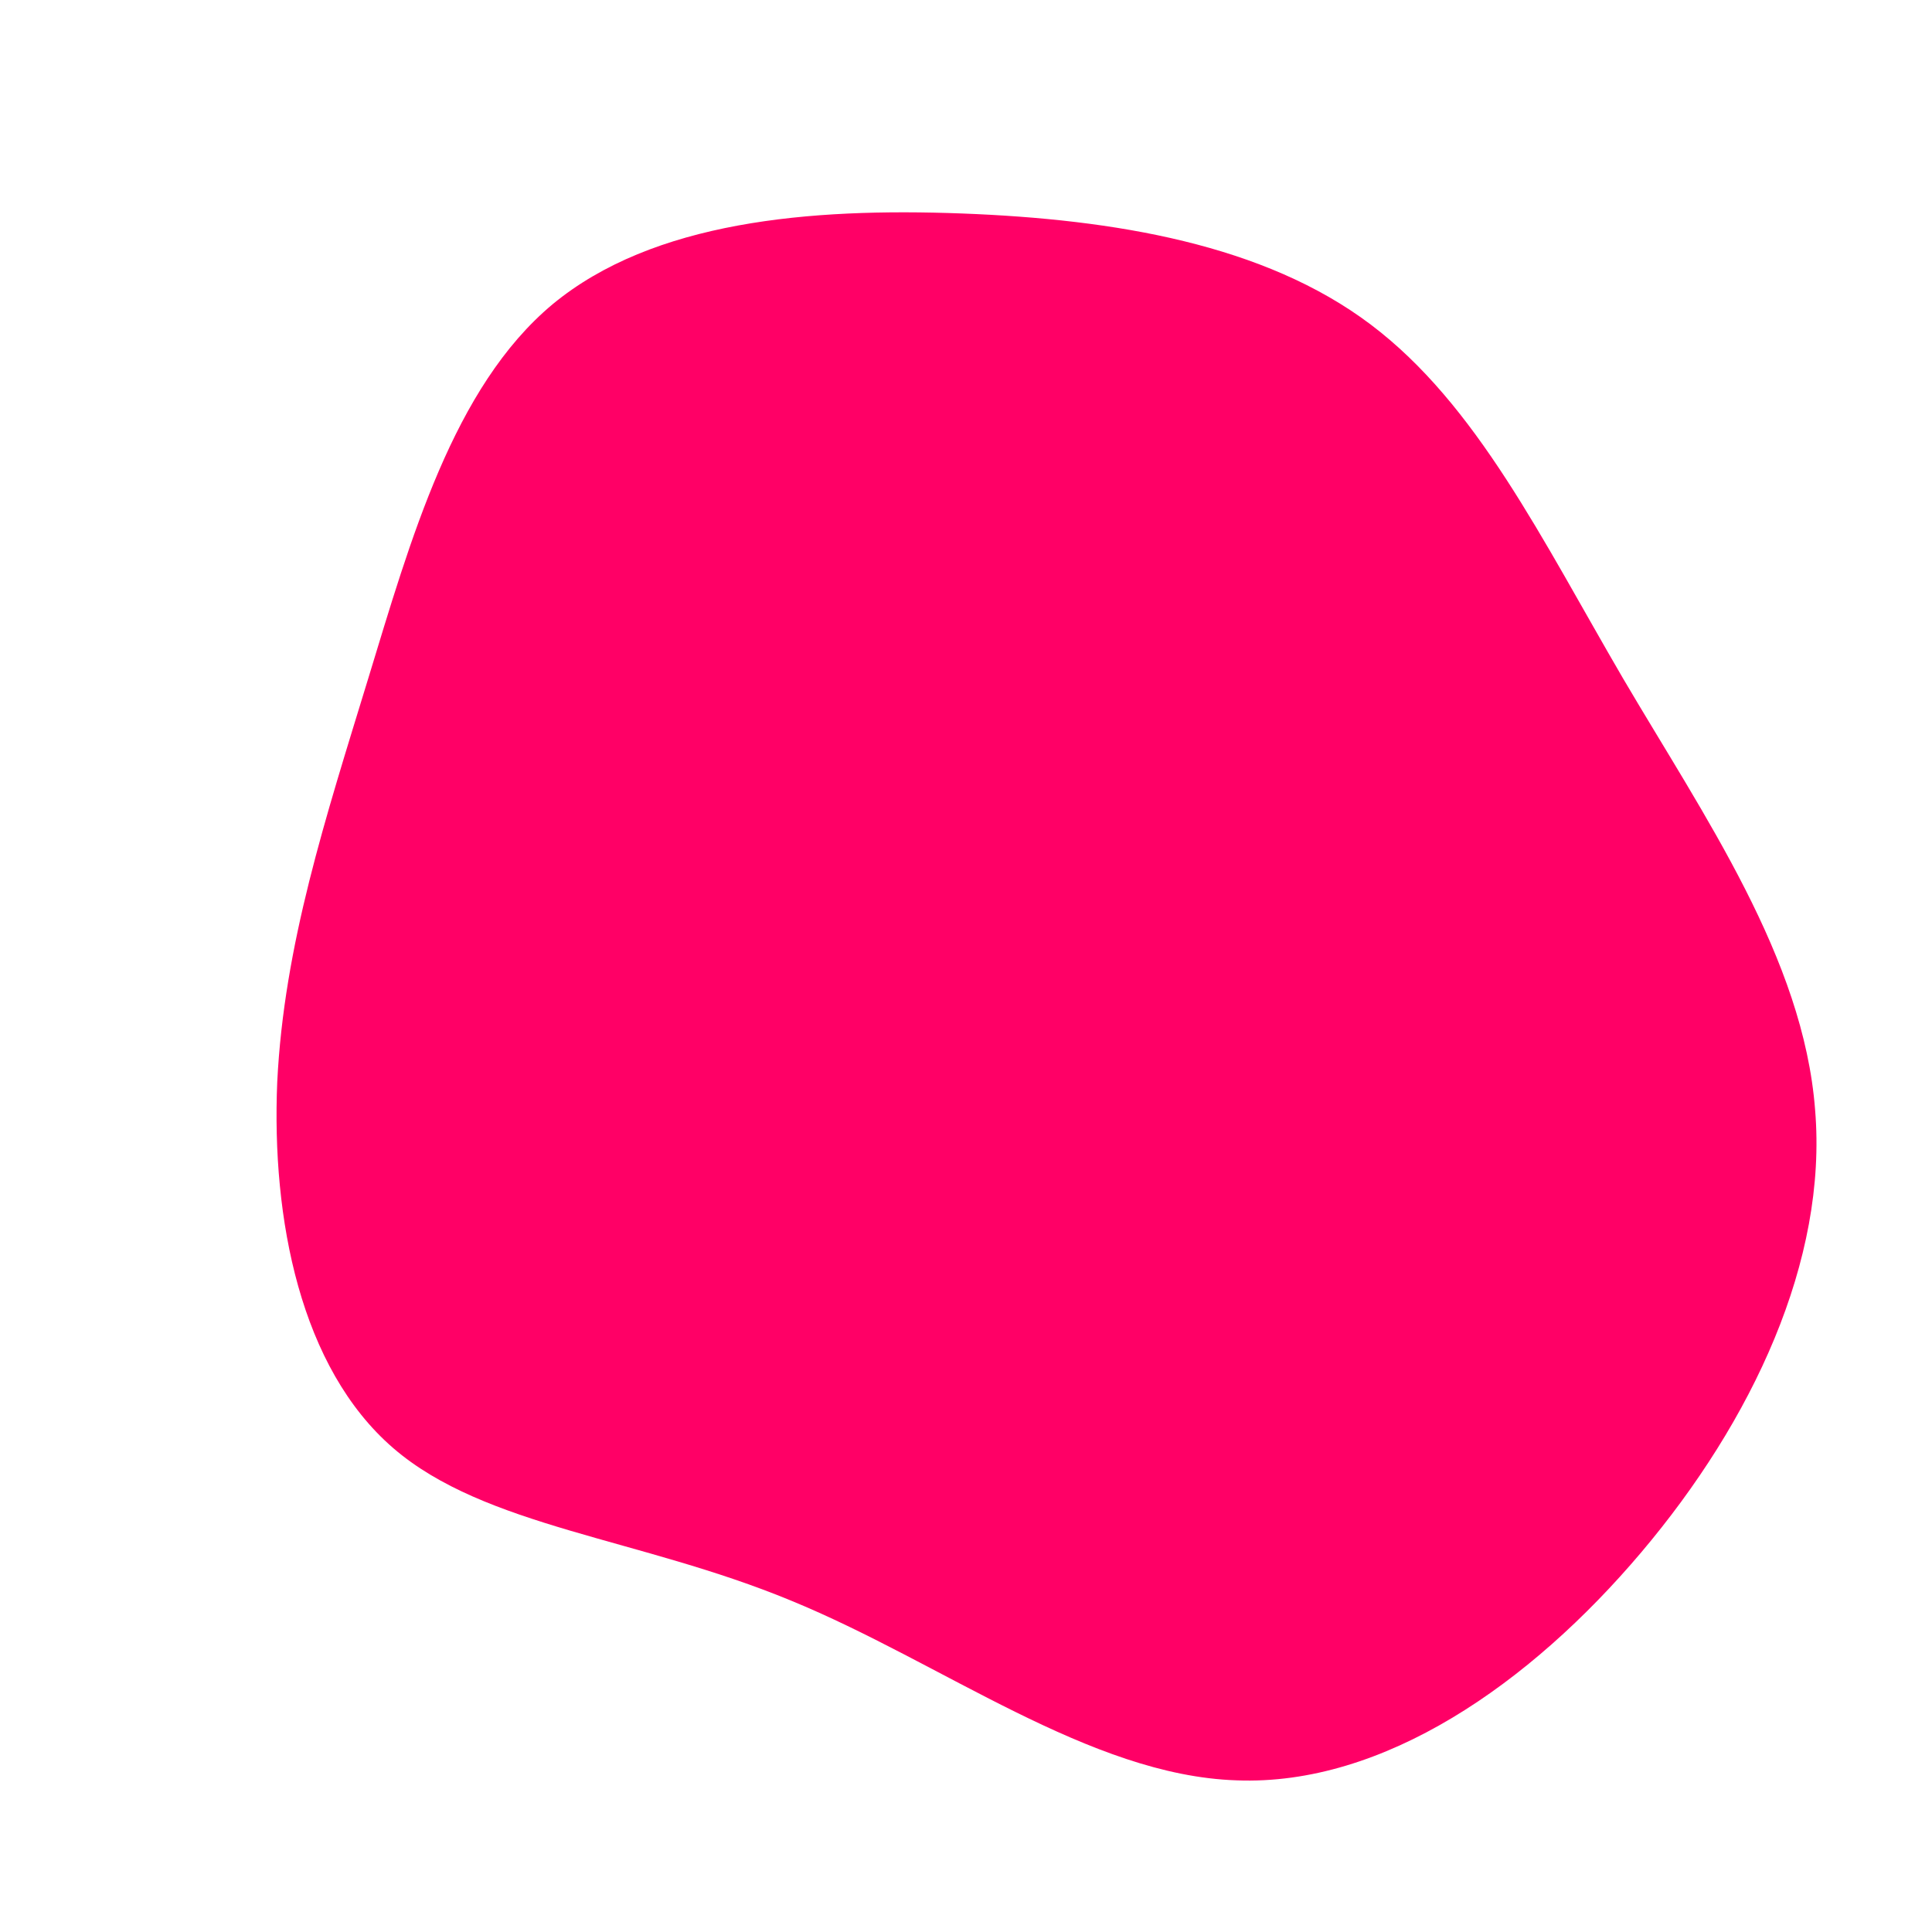
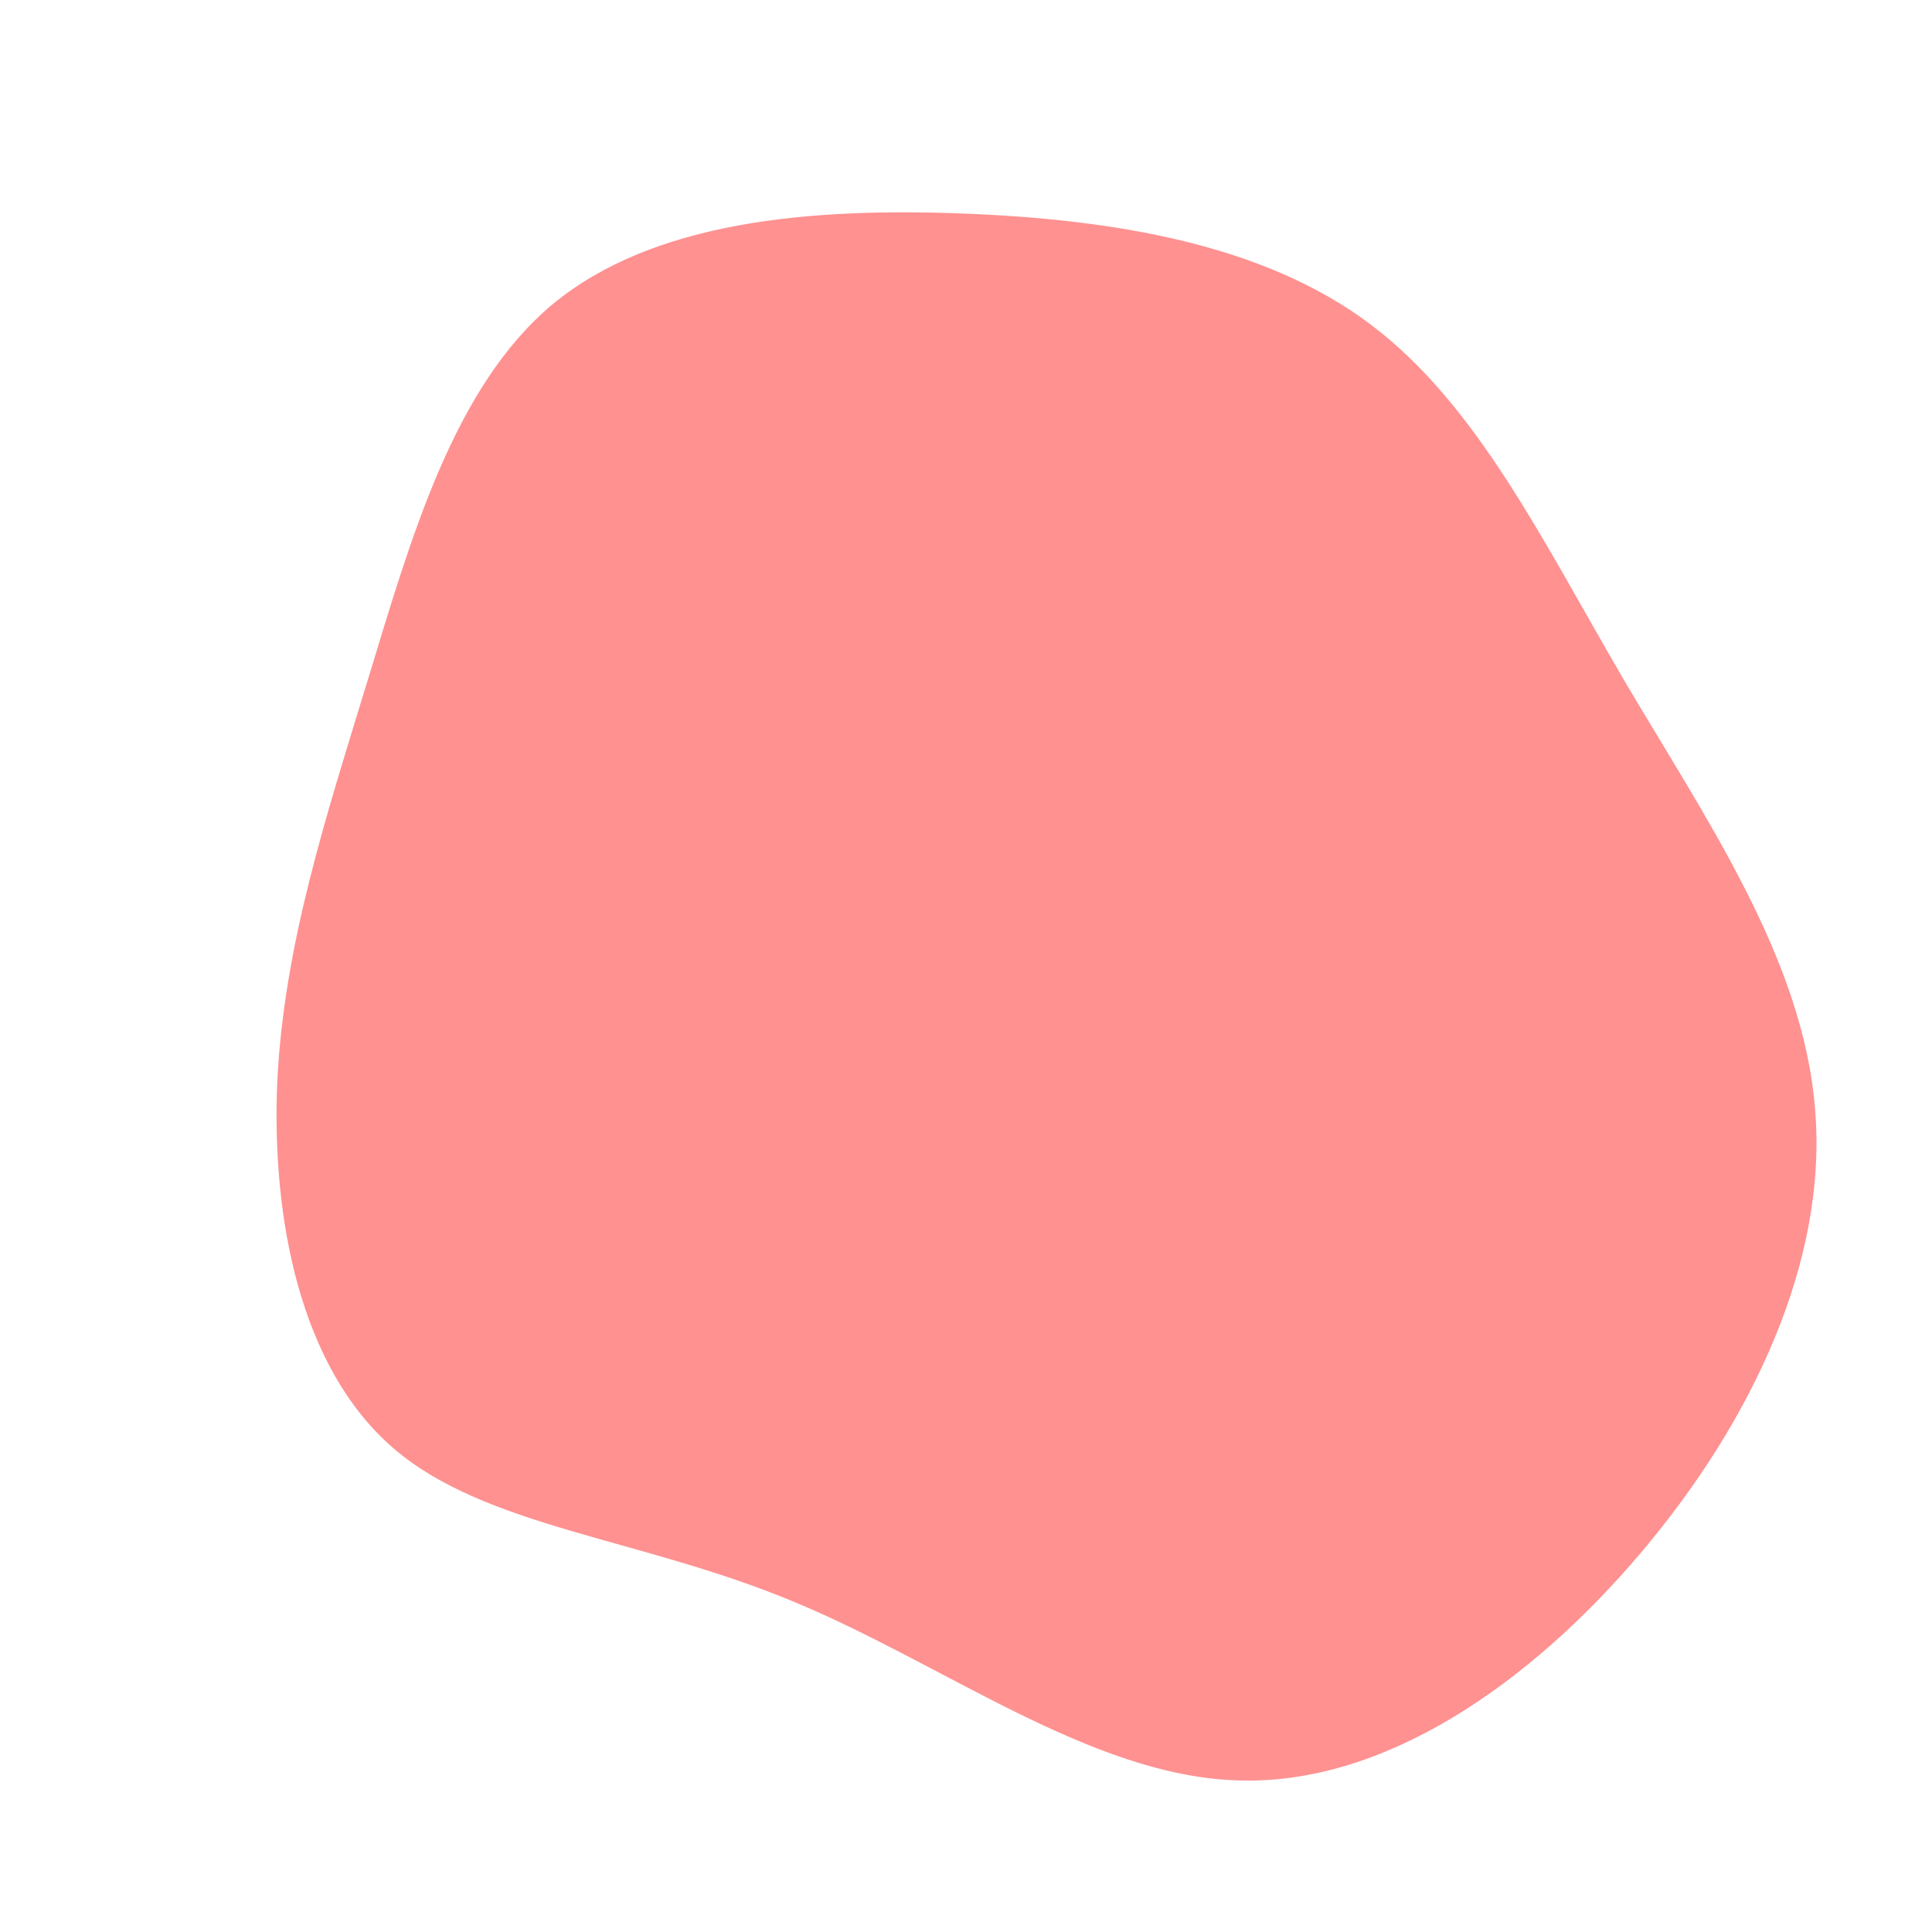
<svg xmlns="http://www.w3.org/2000/svg" viewBox="0 0 200 200">
-   <path fill="#FF0066" d="M41.9,-66.4C52.9,-58.1,59.6,-44.2,68,-29.8C76.4,-15.5,86.7,-0.8,87.9,14.9C89.2,30.5,81.4,47.1,69.9,60.7C58.4,74.3,43.2,84.9,28,84.3C12.8,83.8,-2.5,72.1,-18.1,65.7C-33.8,59.2,-49.8,58.1,-59.3,49.9C-68.9,41.6,-71.9,26.2,-71.3,12C-70.6,-2.2,-66.3,-15.3,-61.9,-29.7C-57.5,-44.1,-53.1,-59.9,-42.8,-68.5C-32.4,-77.1,-16.2,-78.5,-0.4,-77.9C15.4,-77.3,30.9,-74.7,41.9,-66.4Z" transform="translate(100 100)" />
+   <path fill="#FF9191" d="M41.9,-66.4C52.9,-58.1,59.6,-44.2,68,-29.8C76.4,-15.5,86.7,-0.8,87.9,14.9C89.2,30.5,81.4,47.1,69.9,60.7C58.4,74.3,43.2,84.9,28,84.3C12.8,83.8,-2.5,72.1,-18.1,65.7C-33.8,59.2,-49.8,58.1,-59.3,49.9C-68.9,41.6,-71.9,26.2,-71.3,12C-70.6,-2.2,-66.3,-15.3,-61.9,-29.7C-57.5,-44.1,-53.1,-59.9,-42.8,-68.5C-32.4,-77.1,-16.2,-78.5,-0.4,-77.9C15.4,-77.3,30.9,-74.7,41.9,-66.4Z" transform="translate(100 100)" />
</svg>
